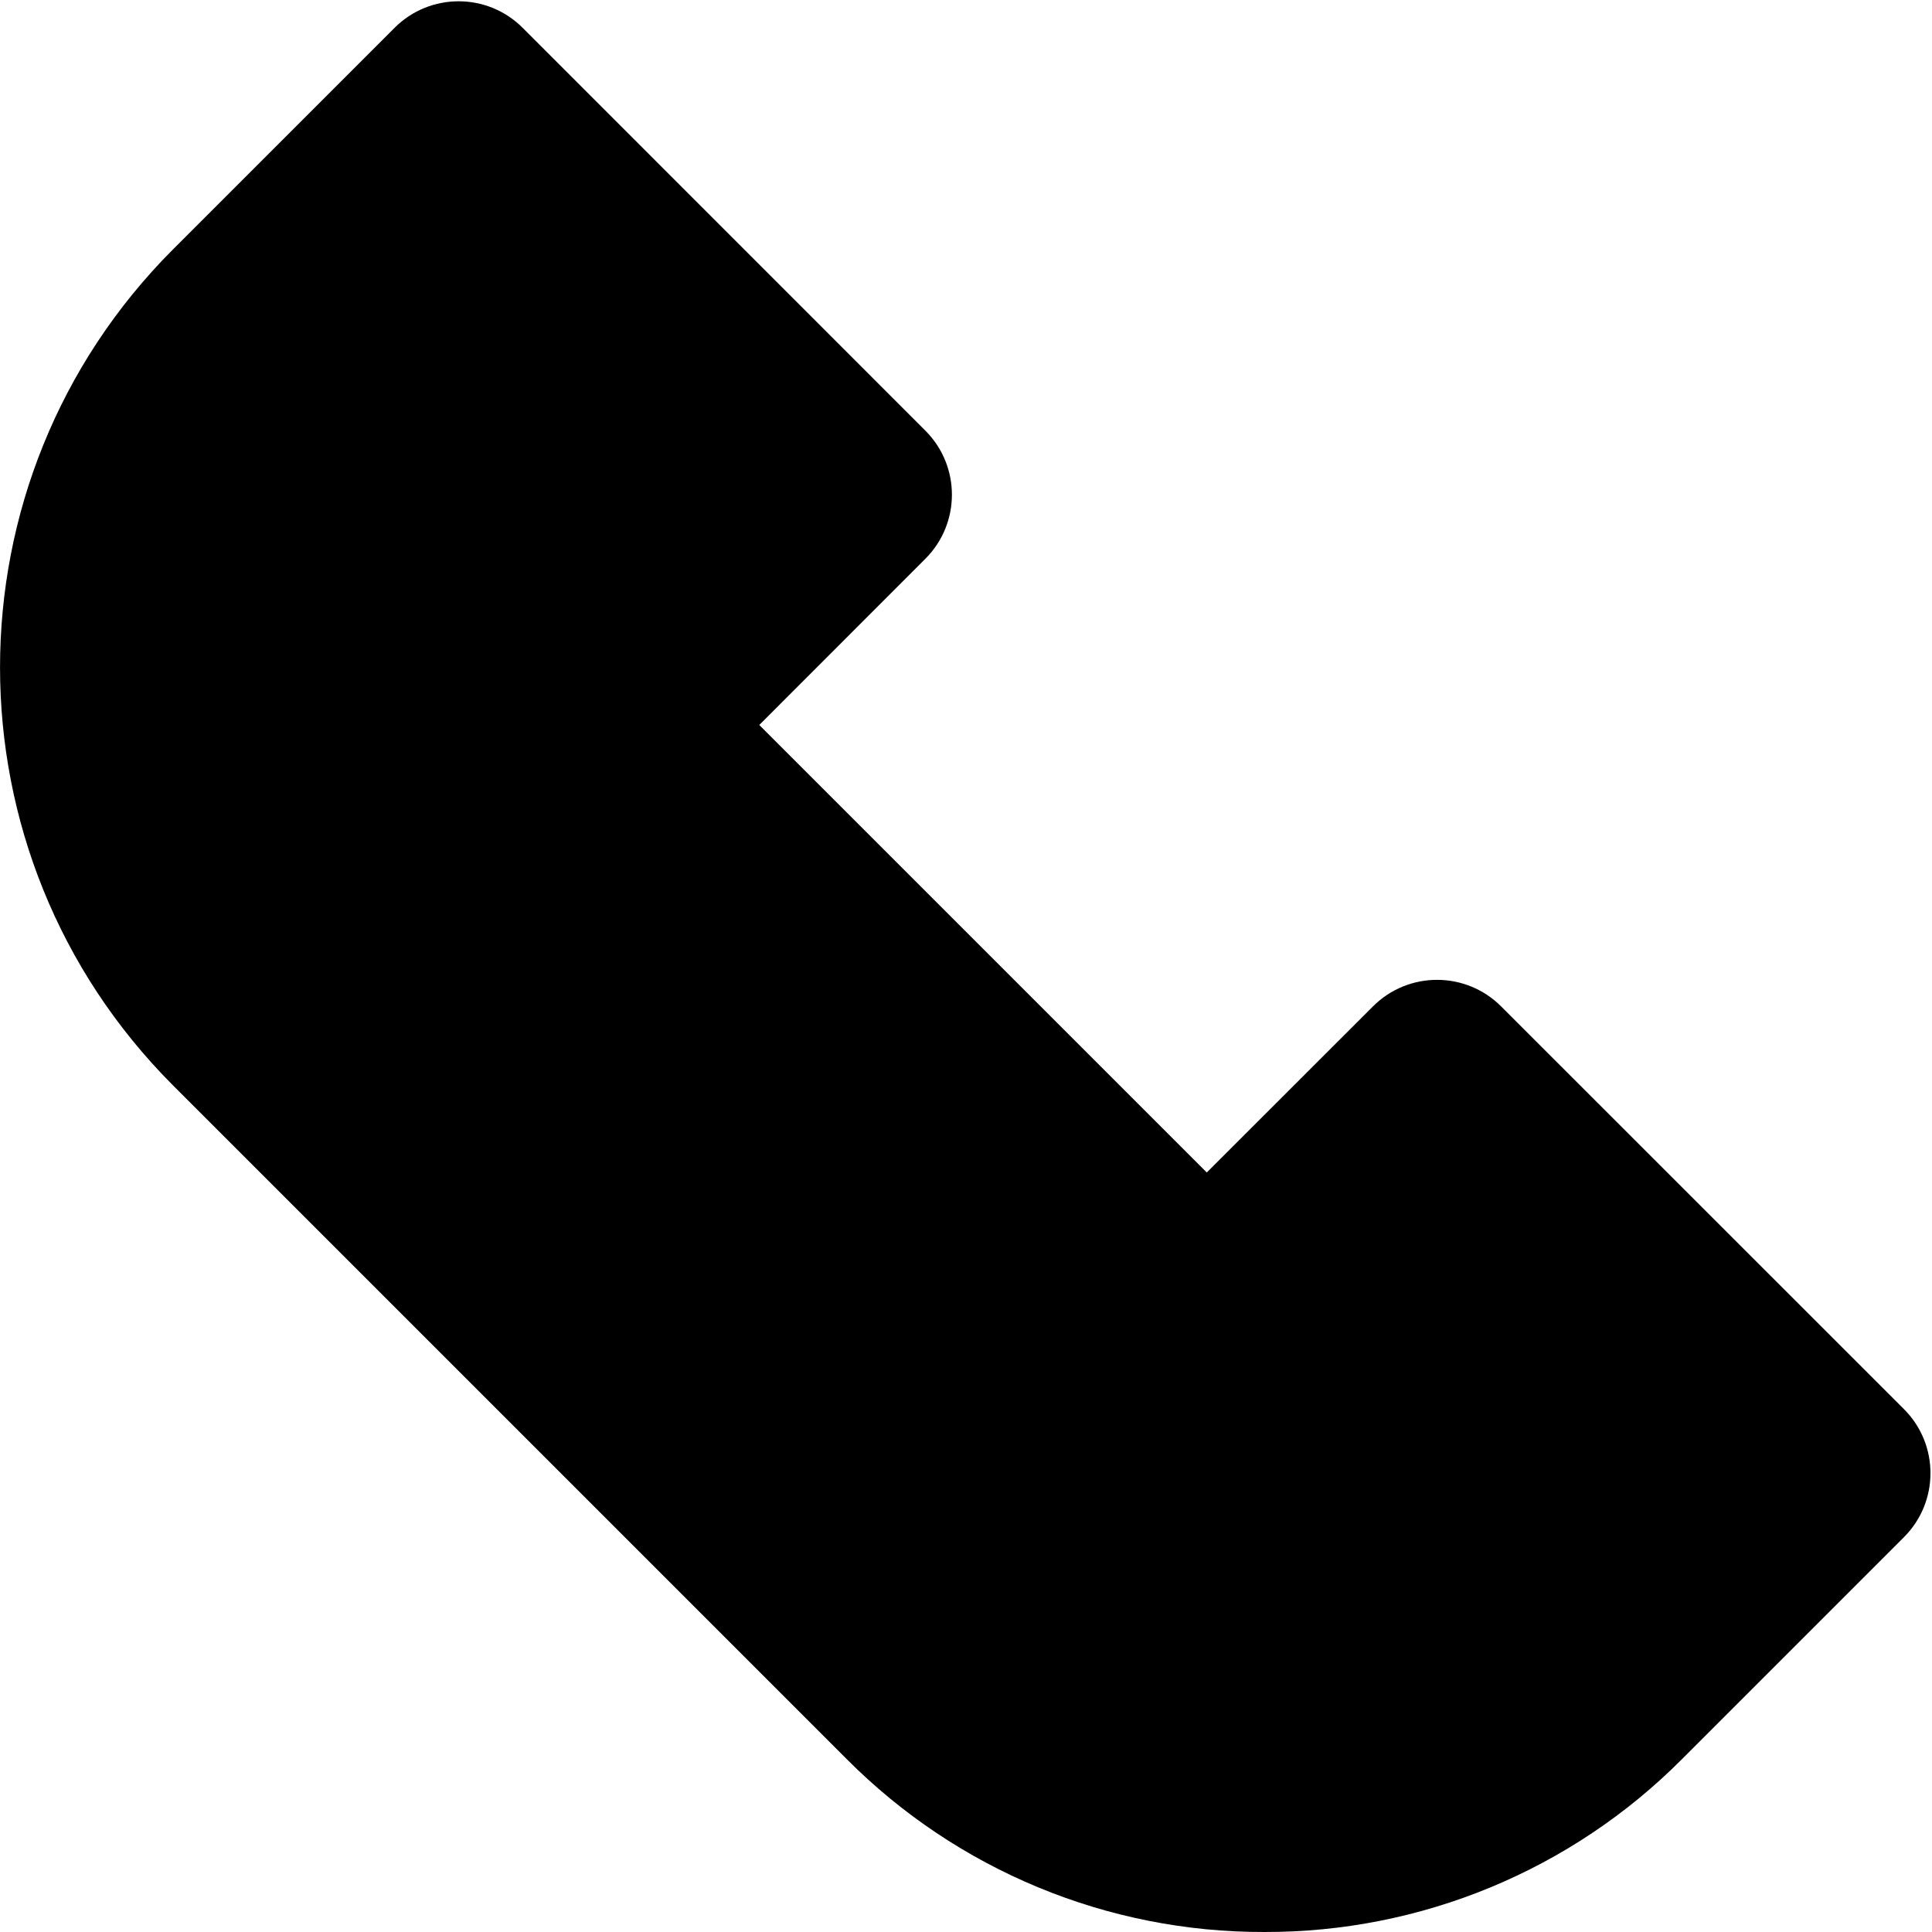
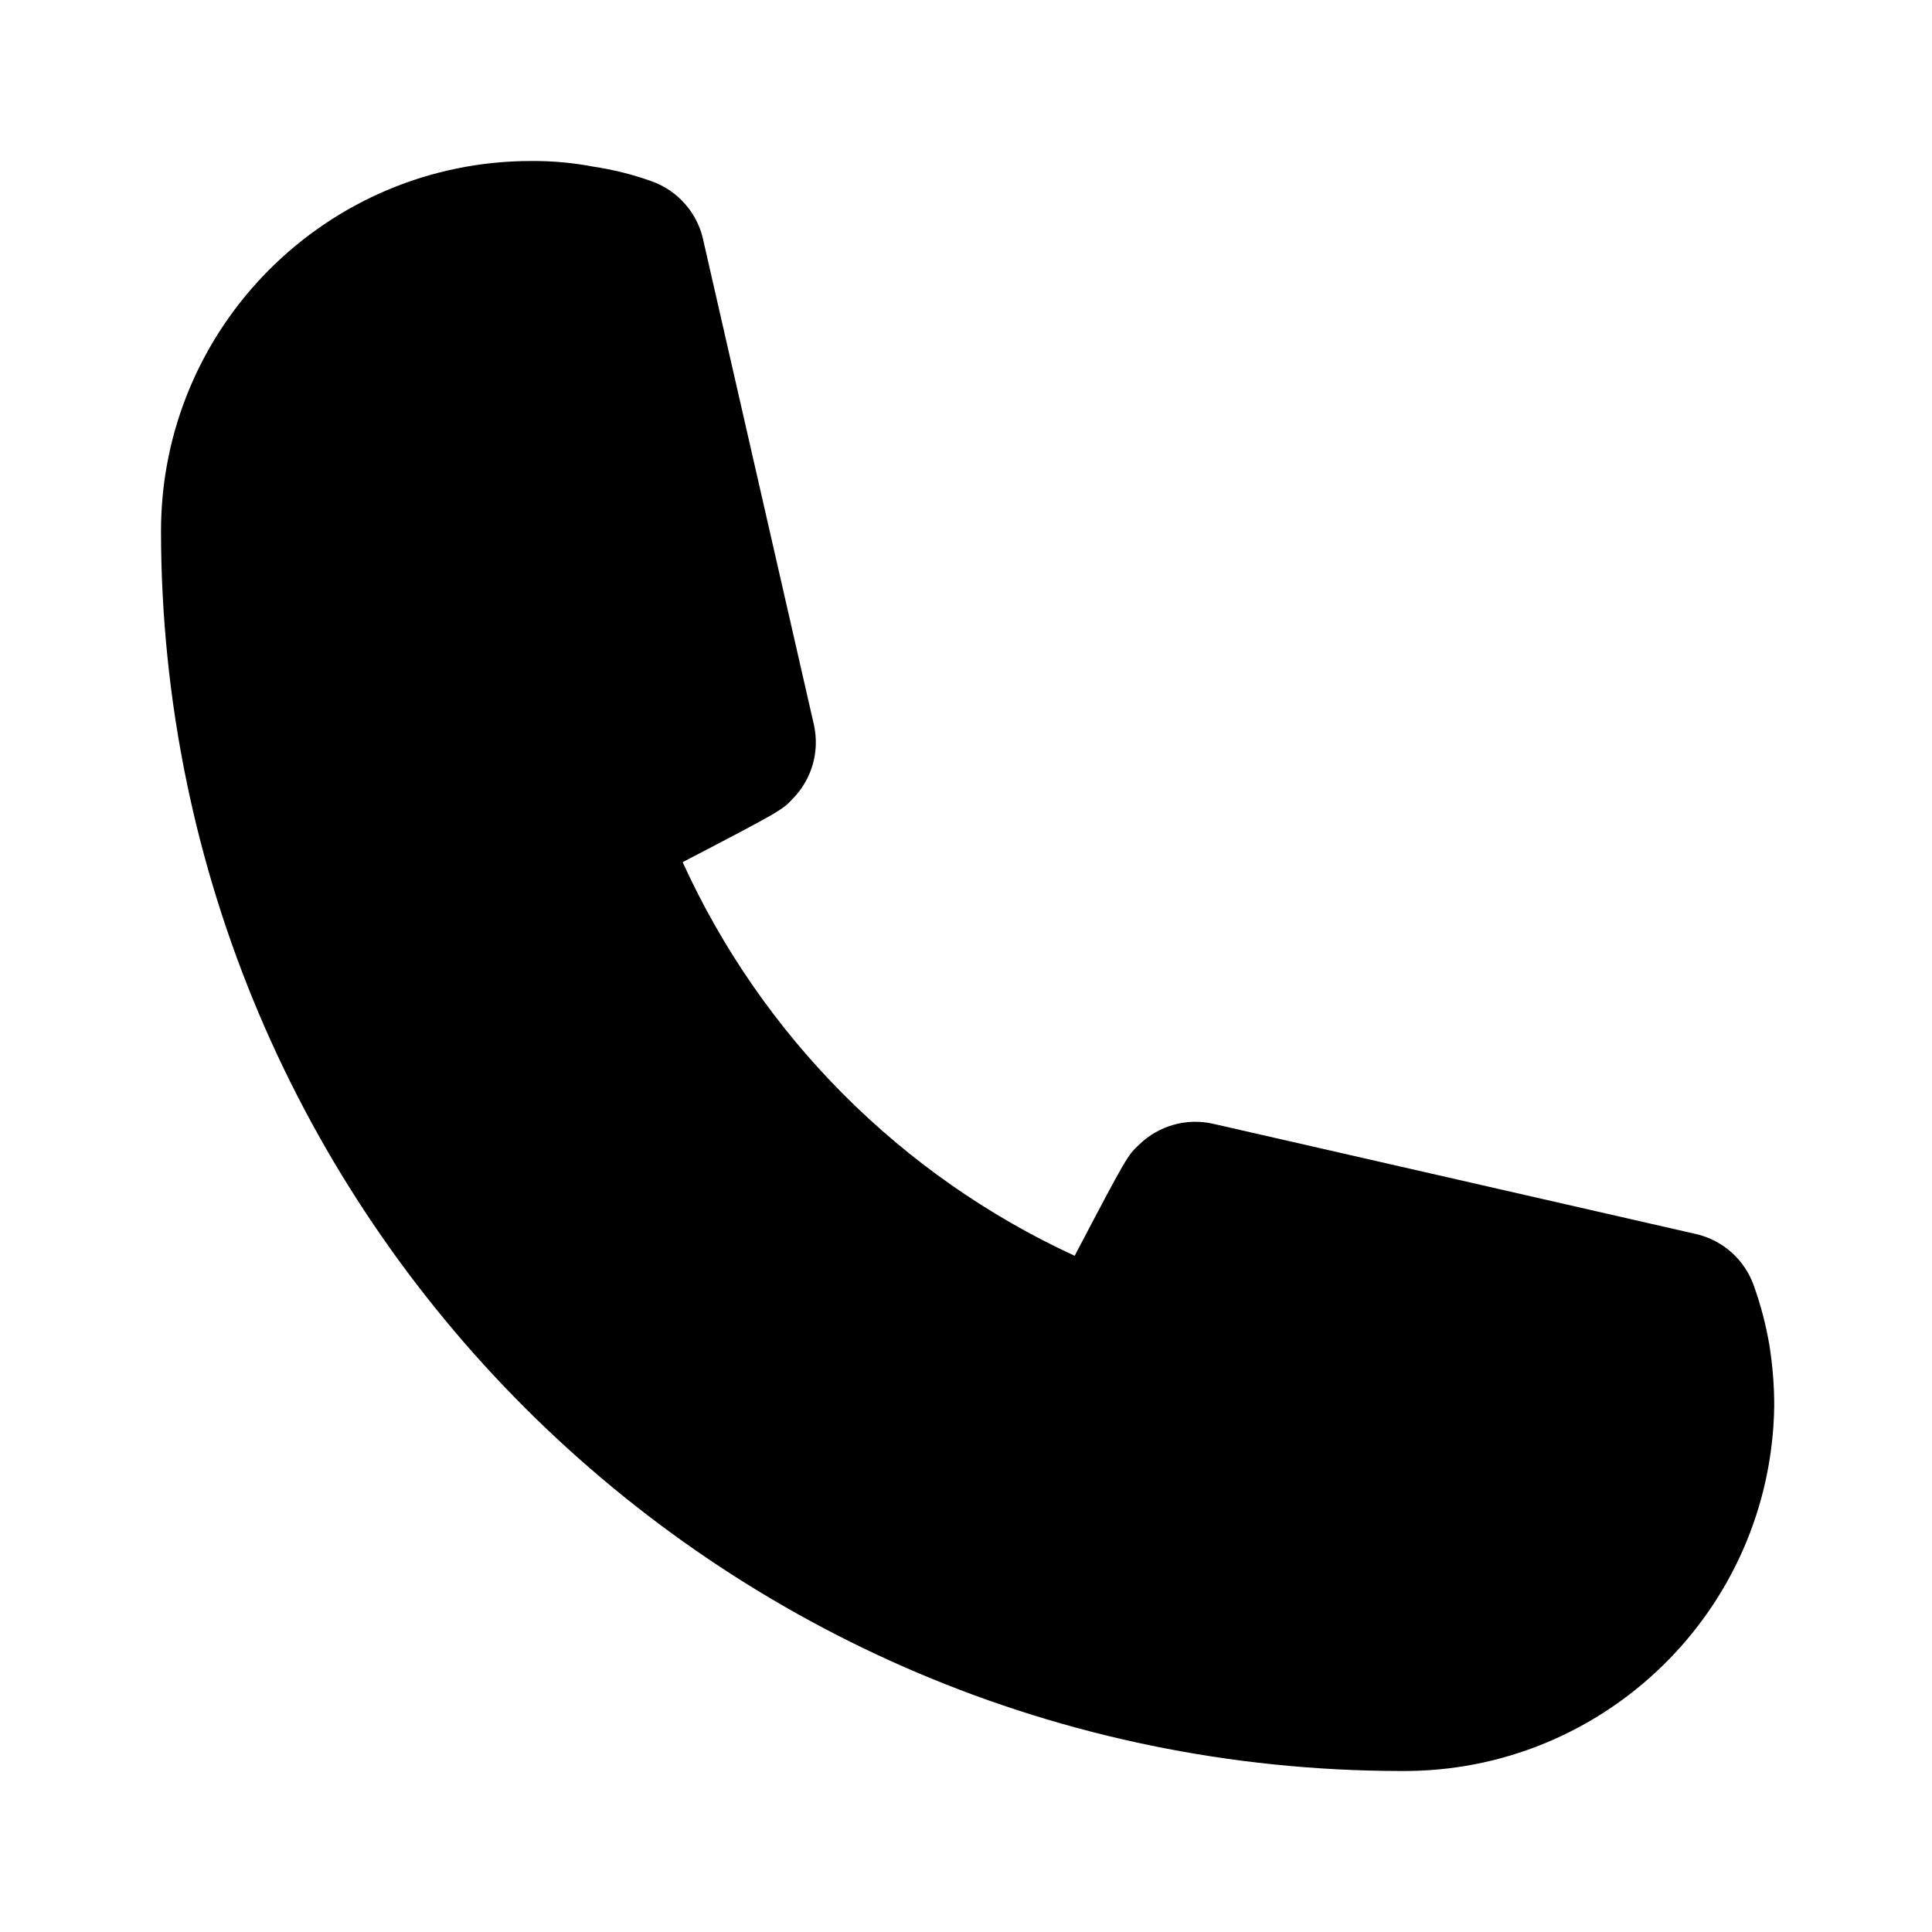
- <svg xmlns="http://www.w3.org/2000/svg" t="1586352013545" class="icon" viewBox="0 0 1024 1024" version="1.1" p-id="11611" width="200" height="200">
+ <svg xmlns="http://www.w3.org/2000/svg" t="1586393723635" class="icon" viewBox="0 0 1024 1024" version="1.1" p-id="13520" width="200" height="200">
  <defs>
    <style type="text/css" />
  </defs>
-   <path d="M670.143 1023.996a311.039 311.039 0 0 1-221.439-91.712l-357.119-357.119a313.535 313.535 0 0 1 0-442.878L209.153 14.72a48 48 0 0 1 67.84 0l213.503 213.567a48 48 0 0 1 0 67.84L402.432 384.255 639.616 621.438l88.128-88.064a48 48 0 0 1 67.84 0l213.567 213.503a48 48 0 0 1 0 67.84l-117.568 117.568A311.103 311.103 0 0 1 670.143 1023.996z" fill="#000000" p-id="11612" />
+   <path d="M742.4 938.667A657.92 657.92 0 0 1 85.333 281.6 196.267 196.267 0 0 1 281.6 85.333a168.107 168.107 0 0 1 32.853 2.987 161.707 161.707 0 0 1 30.72 7.68 42.667 42.667 0 0 1 27.733 32l58.453 256a42.667 42.667 0 0 1-11.093 39.253c-5.547 5.973-5.973 6.4-58.453 33.707a422.827 422.827 0 0 0 207.787 208.64c27.733-52.907 28.16-53.333 34.133-58.88a42.667 42.667 0 0 1 39.253-11.093l256 58.453a42.667 42.667 0 0 1 30.72 27.733 185.173 185.173 0 0 1 8.107 31.147 203.52 203.52 0 0 1 2.56 32.427A196.267 196.267 0 0 1 742.4 938.667z" p-id="13521" />
</svg>
